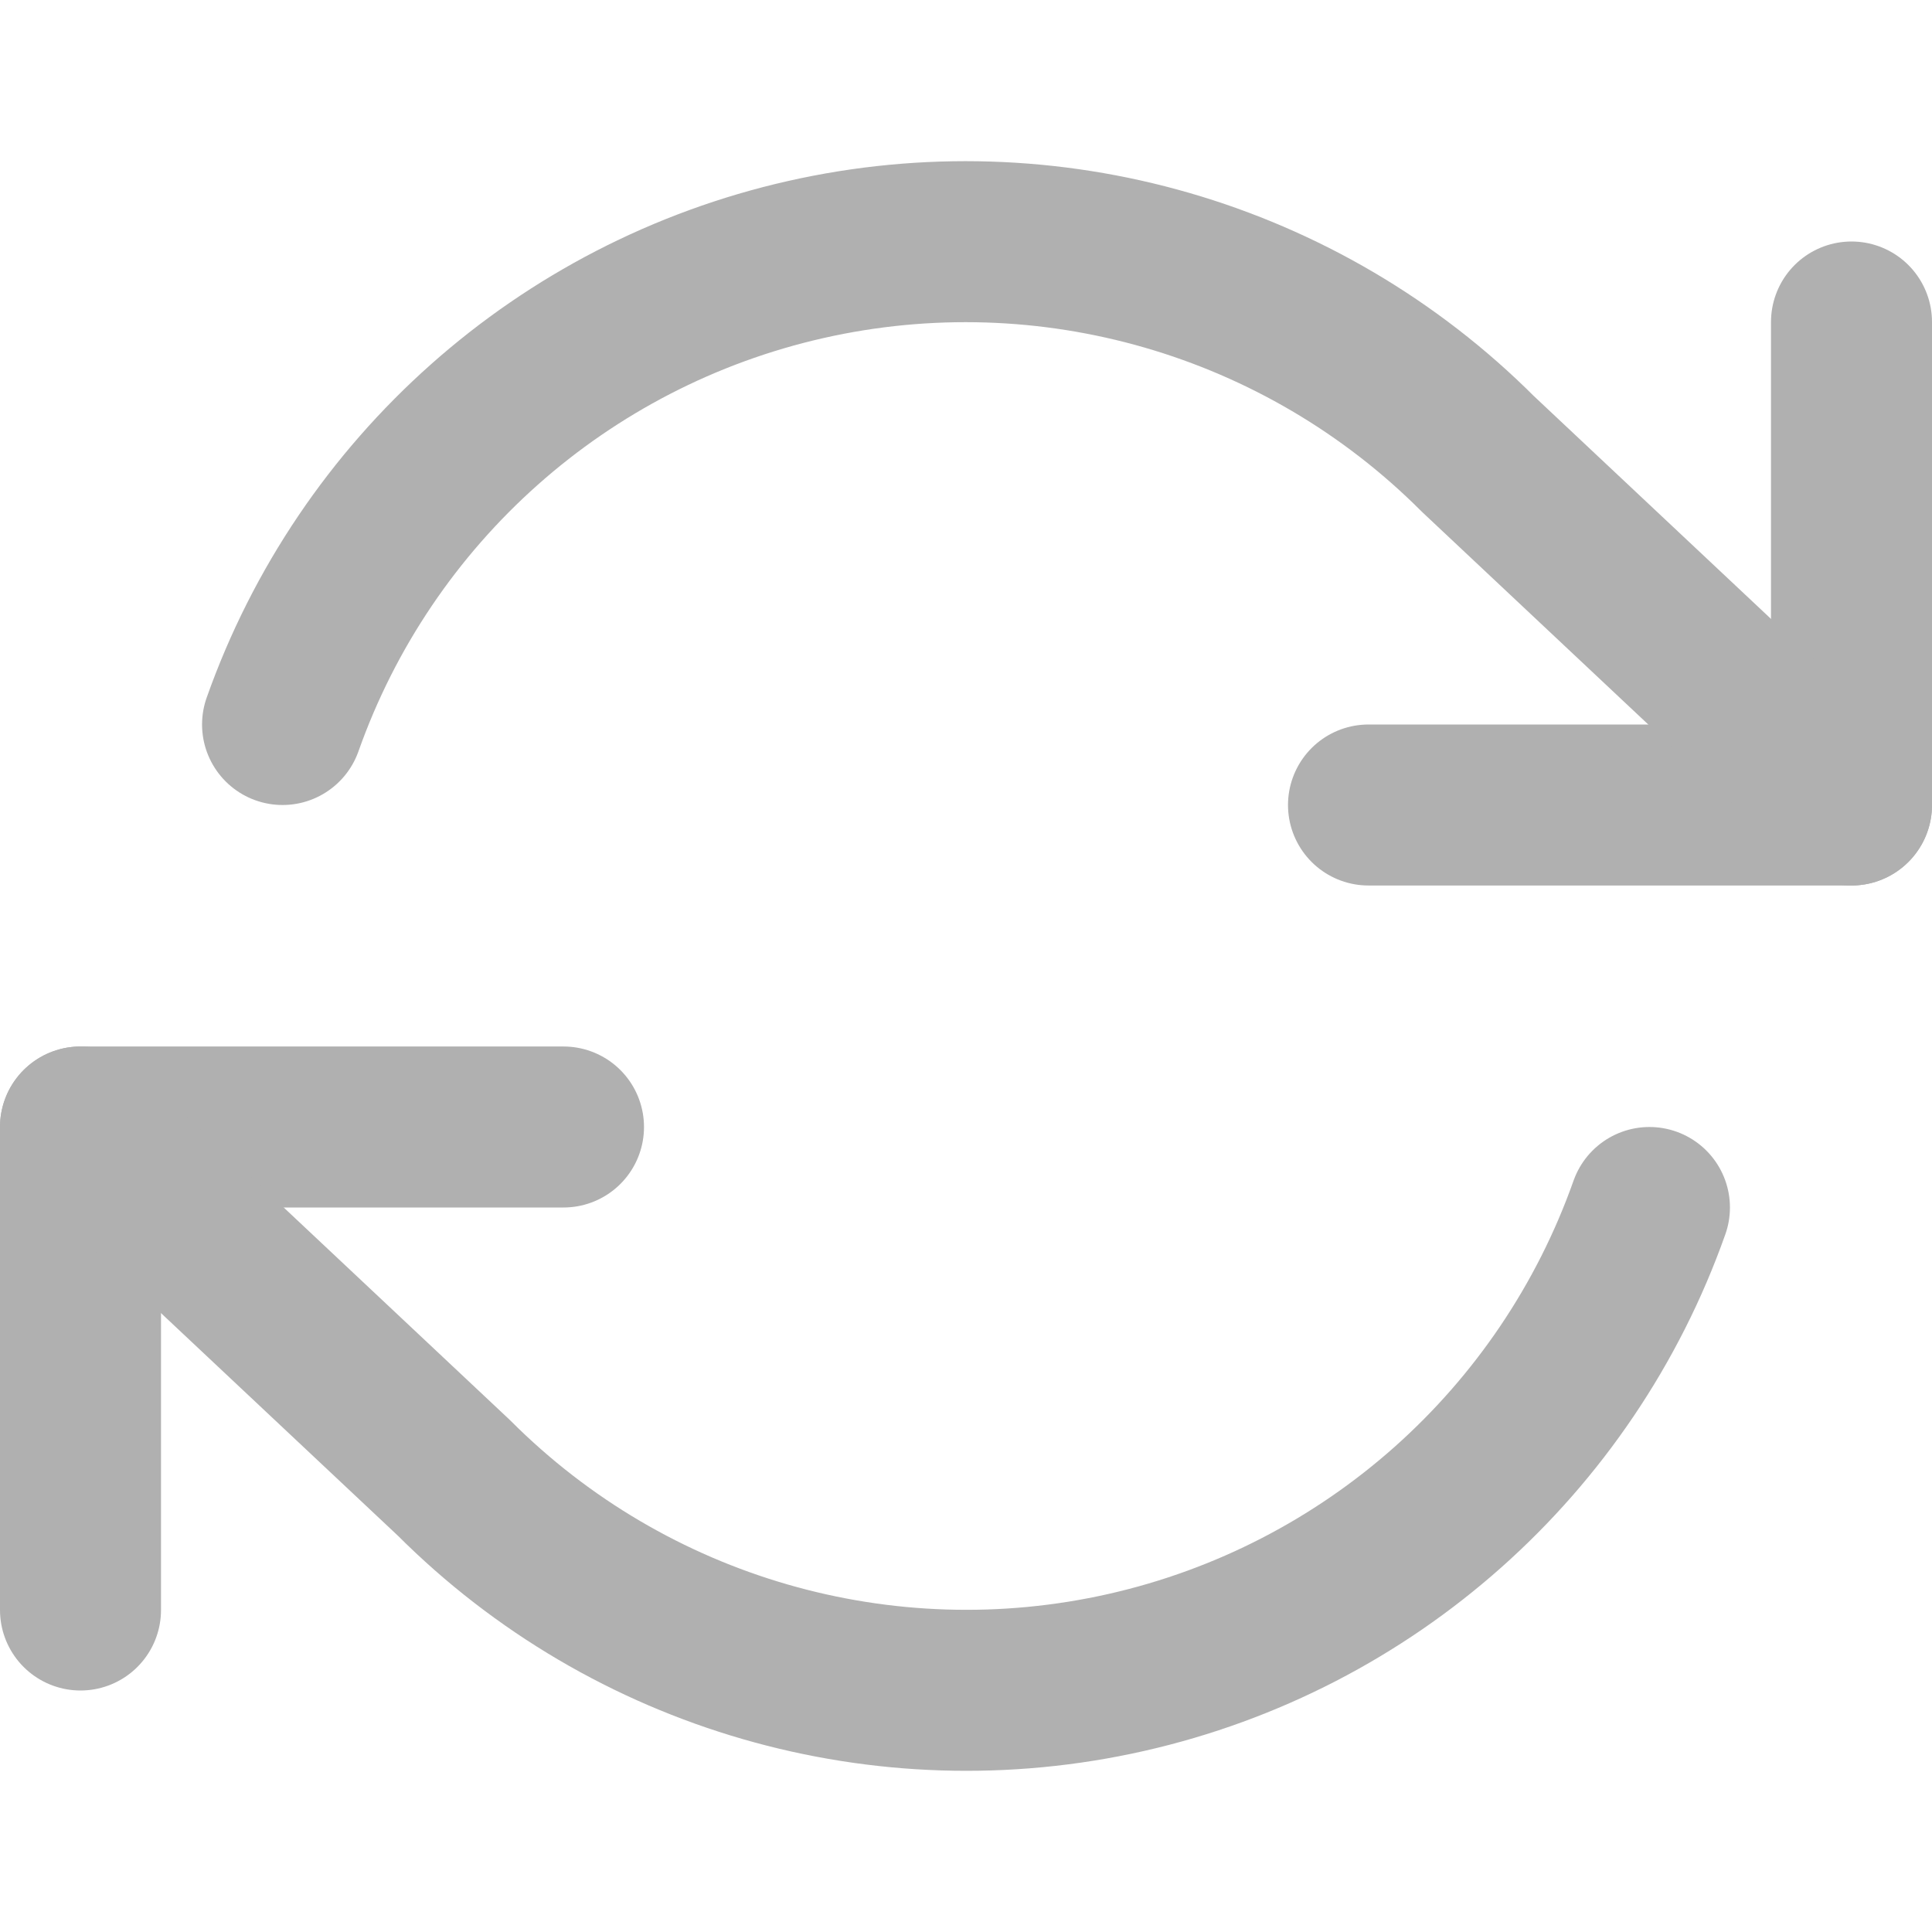
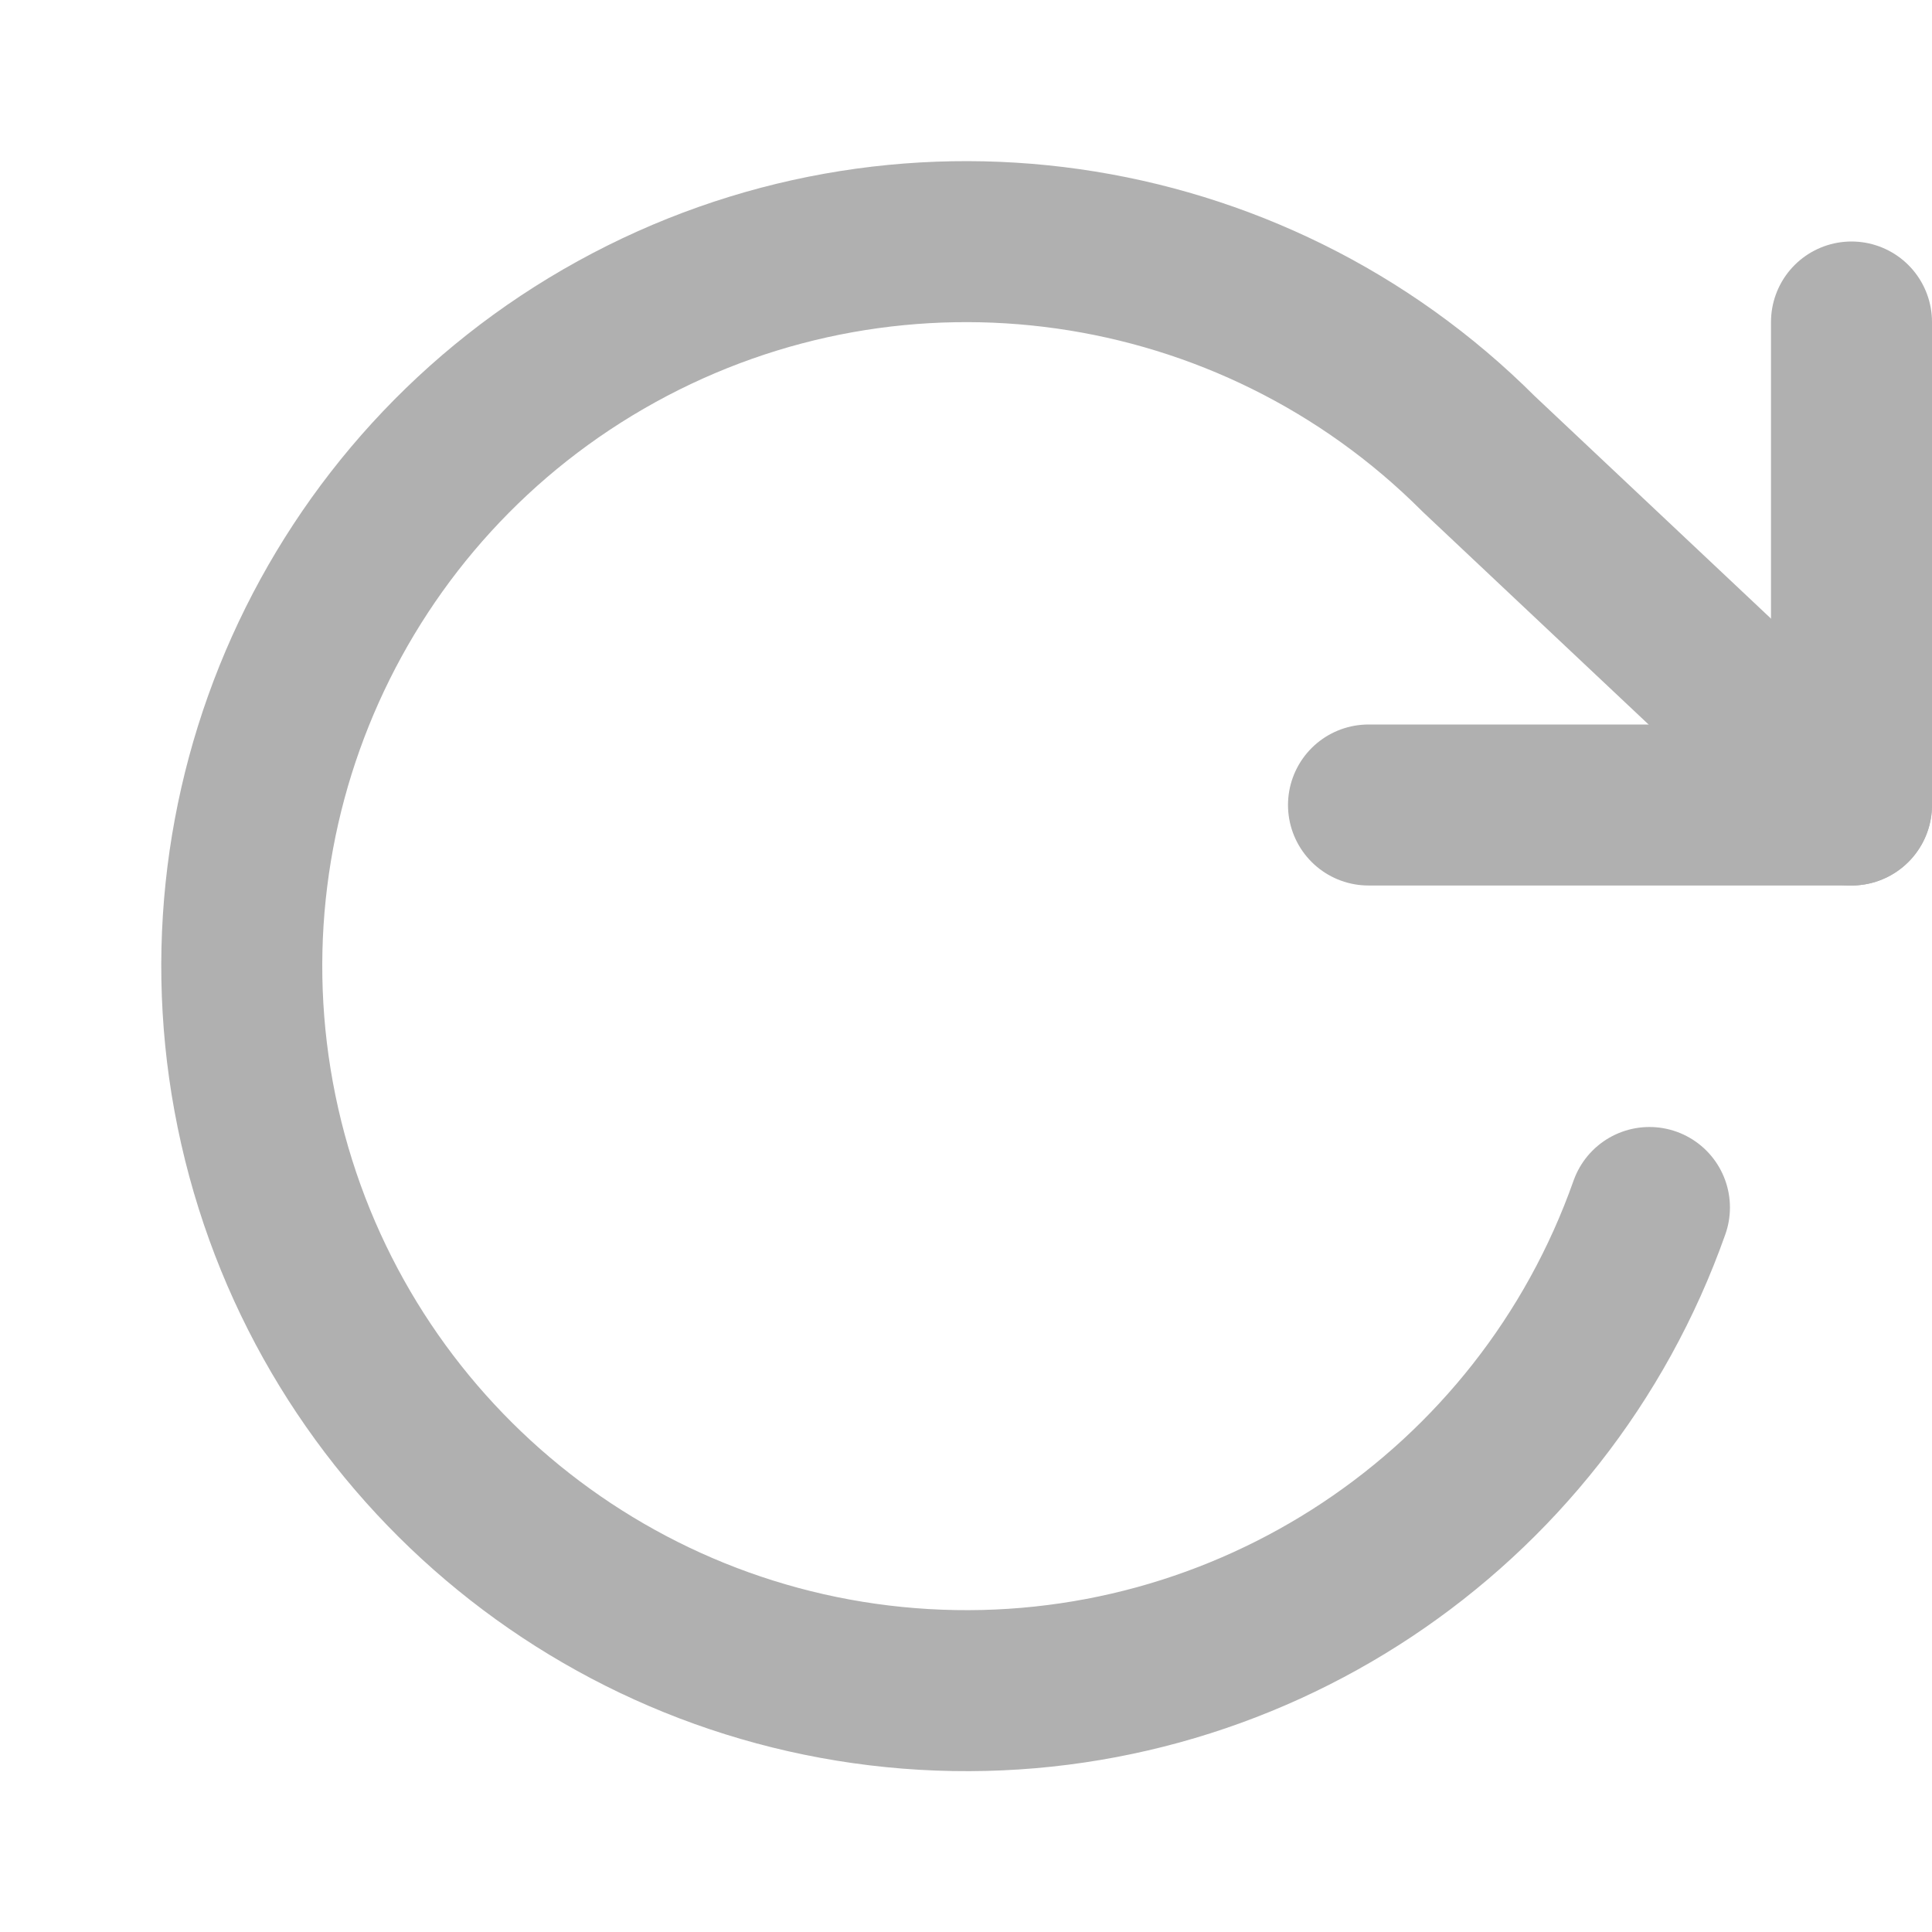
- <svg xmlns="http://www.w3.org/2000/svg" width="24" height="24" viewBox="0 0 24 24" fill="none" stroke="#b0b0b0" stroke-width="2" stroke-linecap="round" stroke-linejoin="round" class="feather feather-refresh-cw">
+ <svg xmlns="http://www.w3.org/2000/svg" width="24" height="24" viewBox="0 0 24 24" fill="none" stroke="#b0b0b0" stroke-width="2" stroke-linecap="round" stroke-linejoin="round" class="feather feather-rotate-cw">
  <polyline points="23 4 23 10 17 10" />
-   <polyline points="1 20 1 14 7 14" />
-   <path d="M3.51 9a9 9 0 0 1 14.85-3.36L23 10M1 14l4.64 4.36A9 9 0 0 0 20.49 15" />
+   <path d="M20.49 15a9 9 0 1 1-2.12-9.36L23 10" />
</svg>
